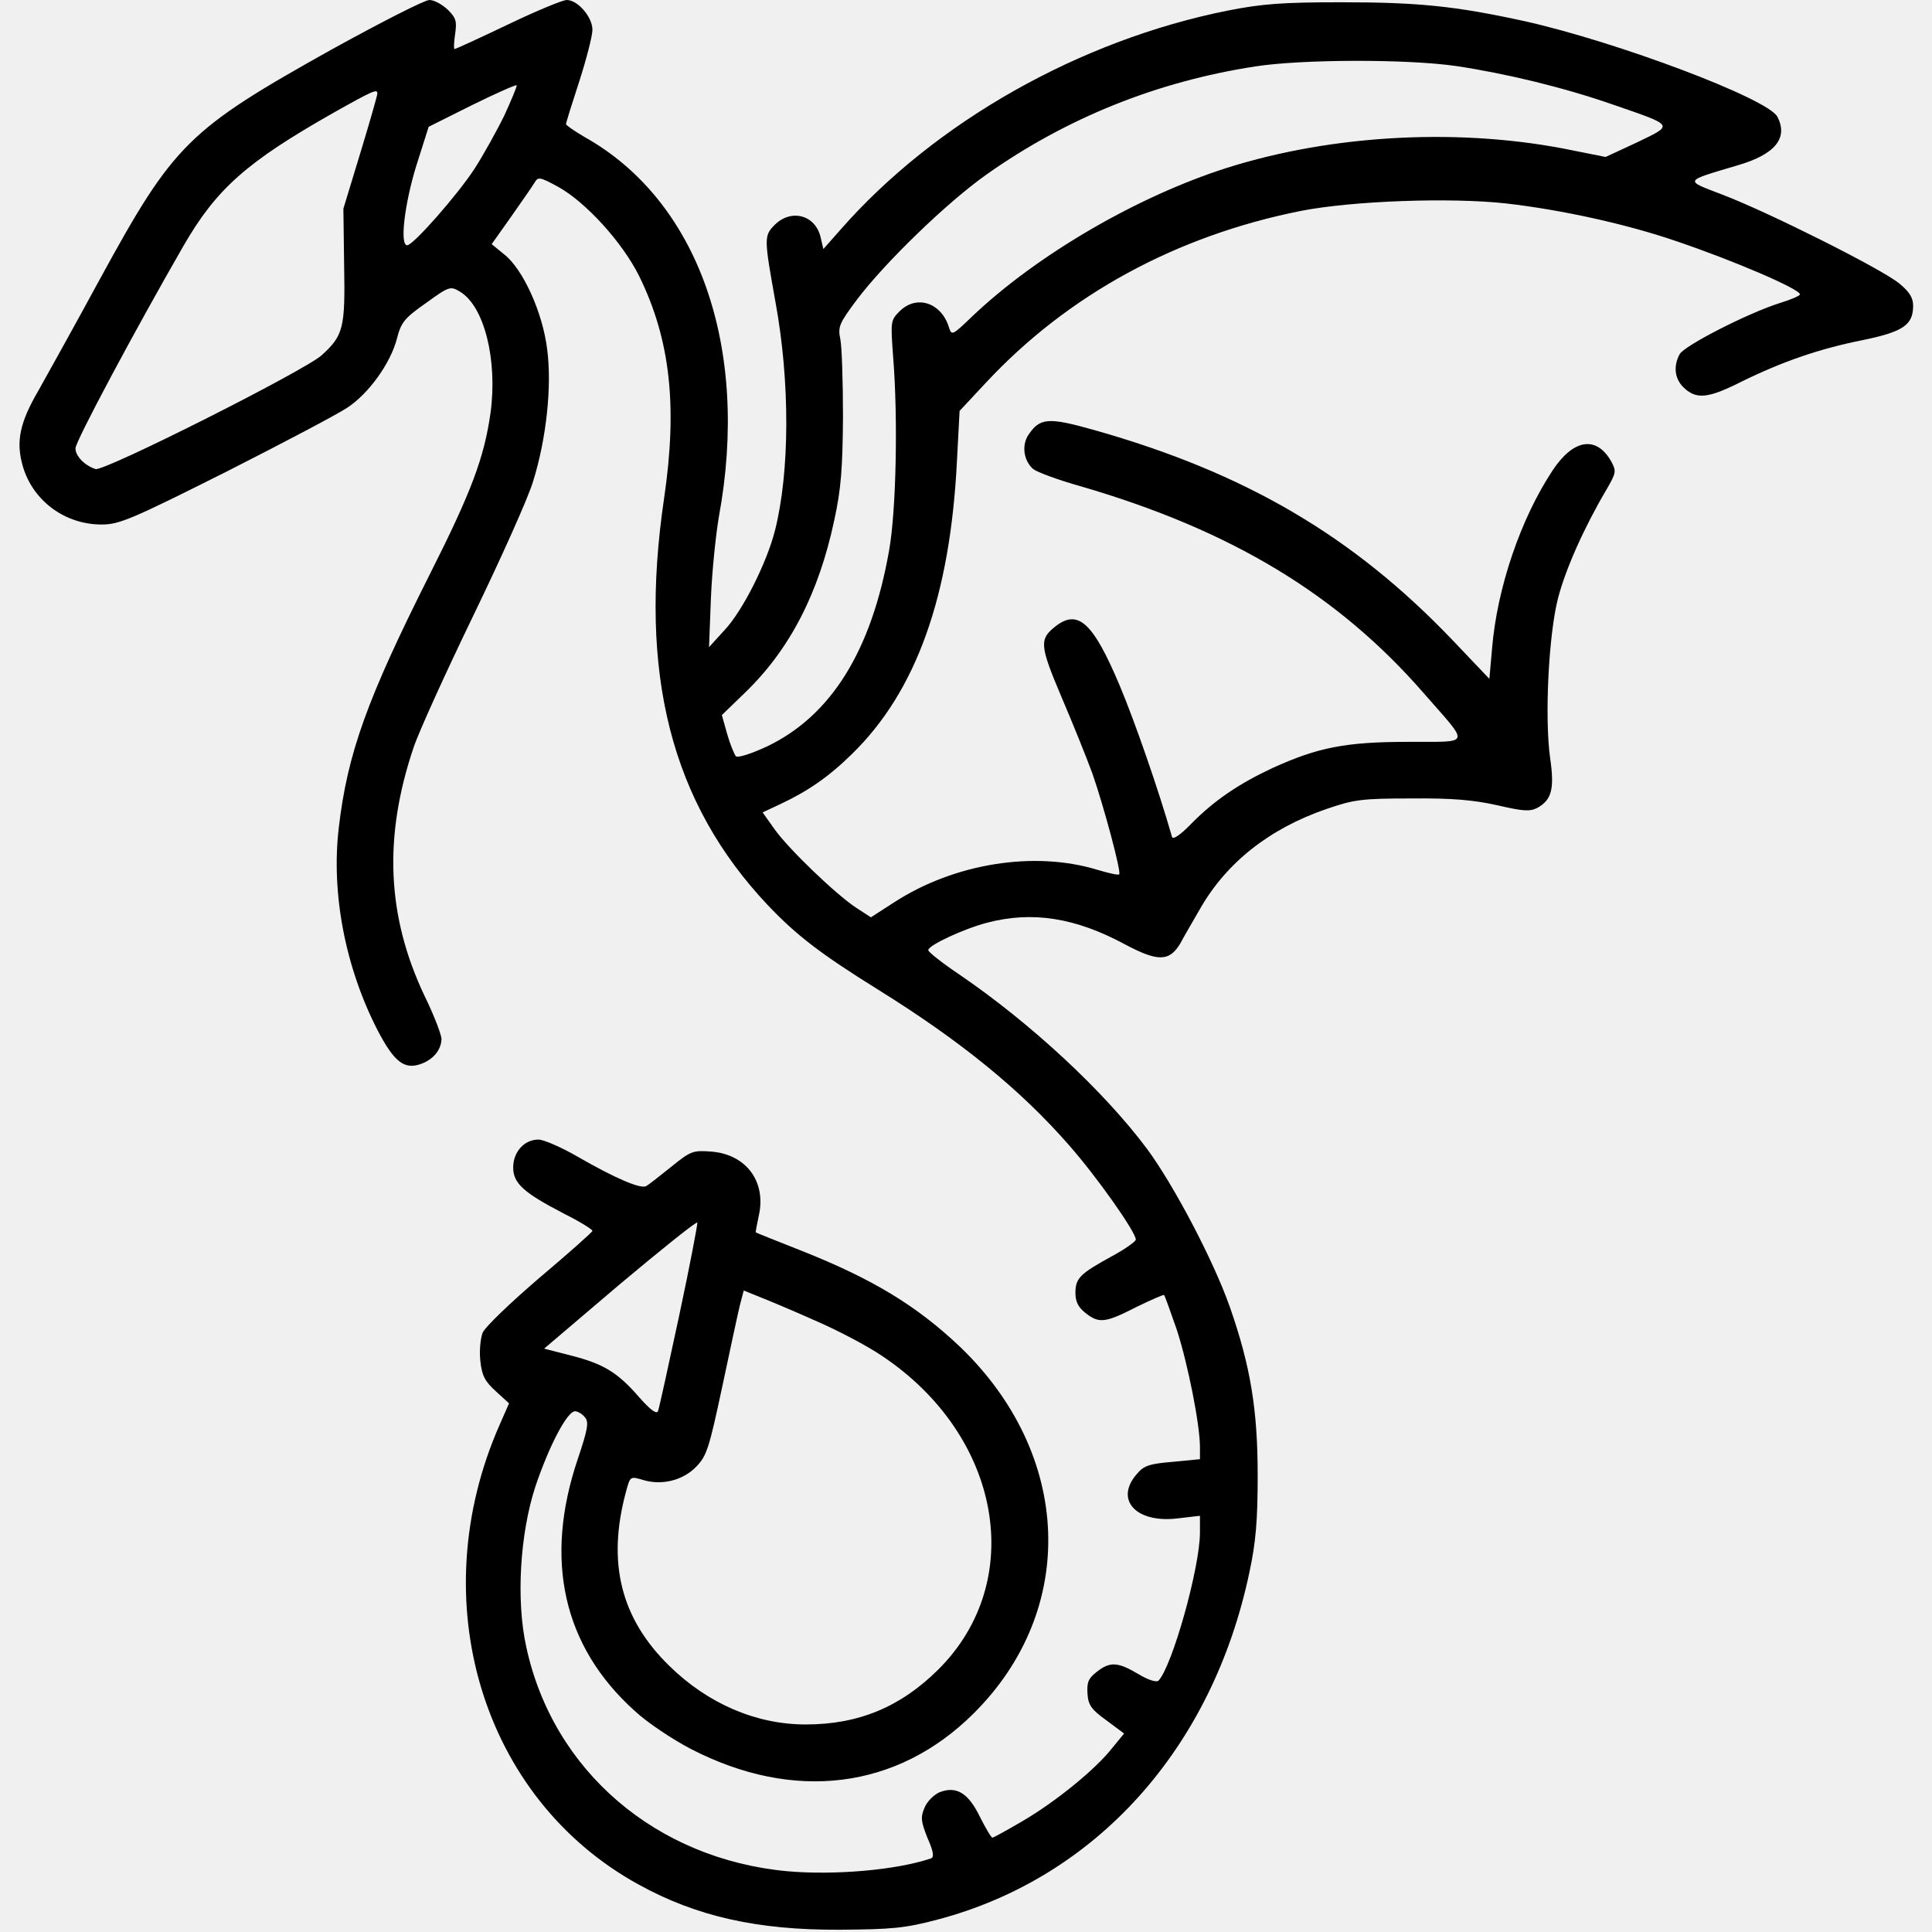
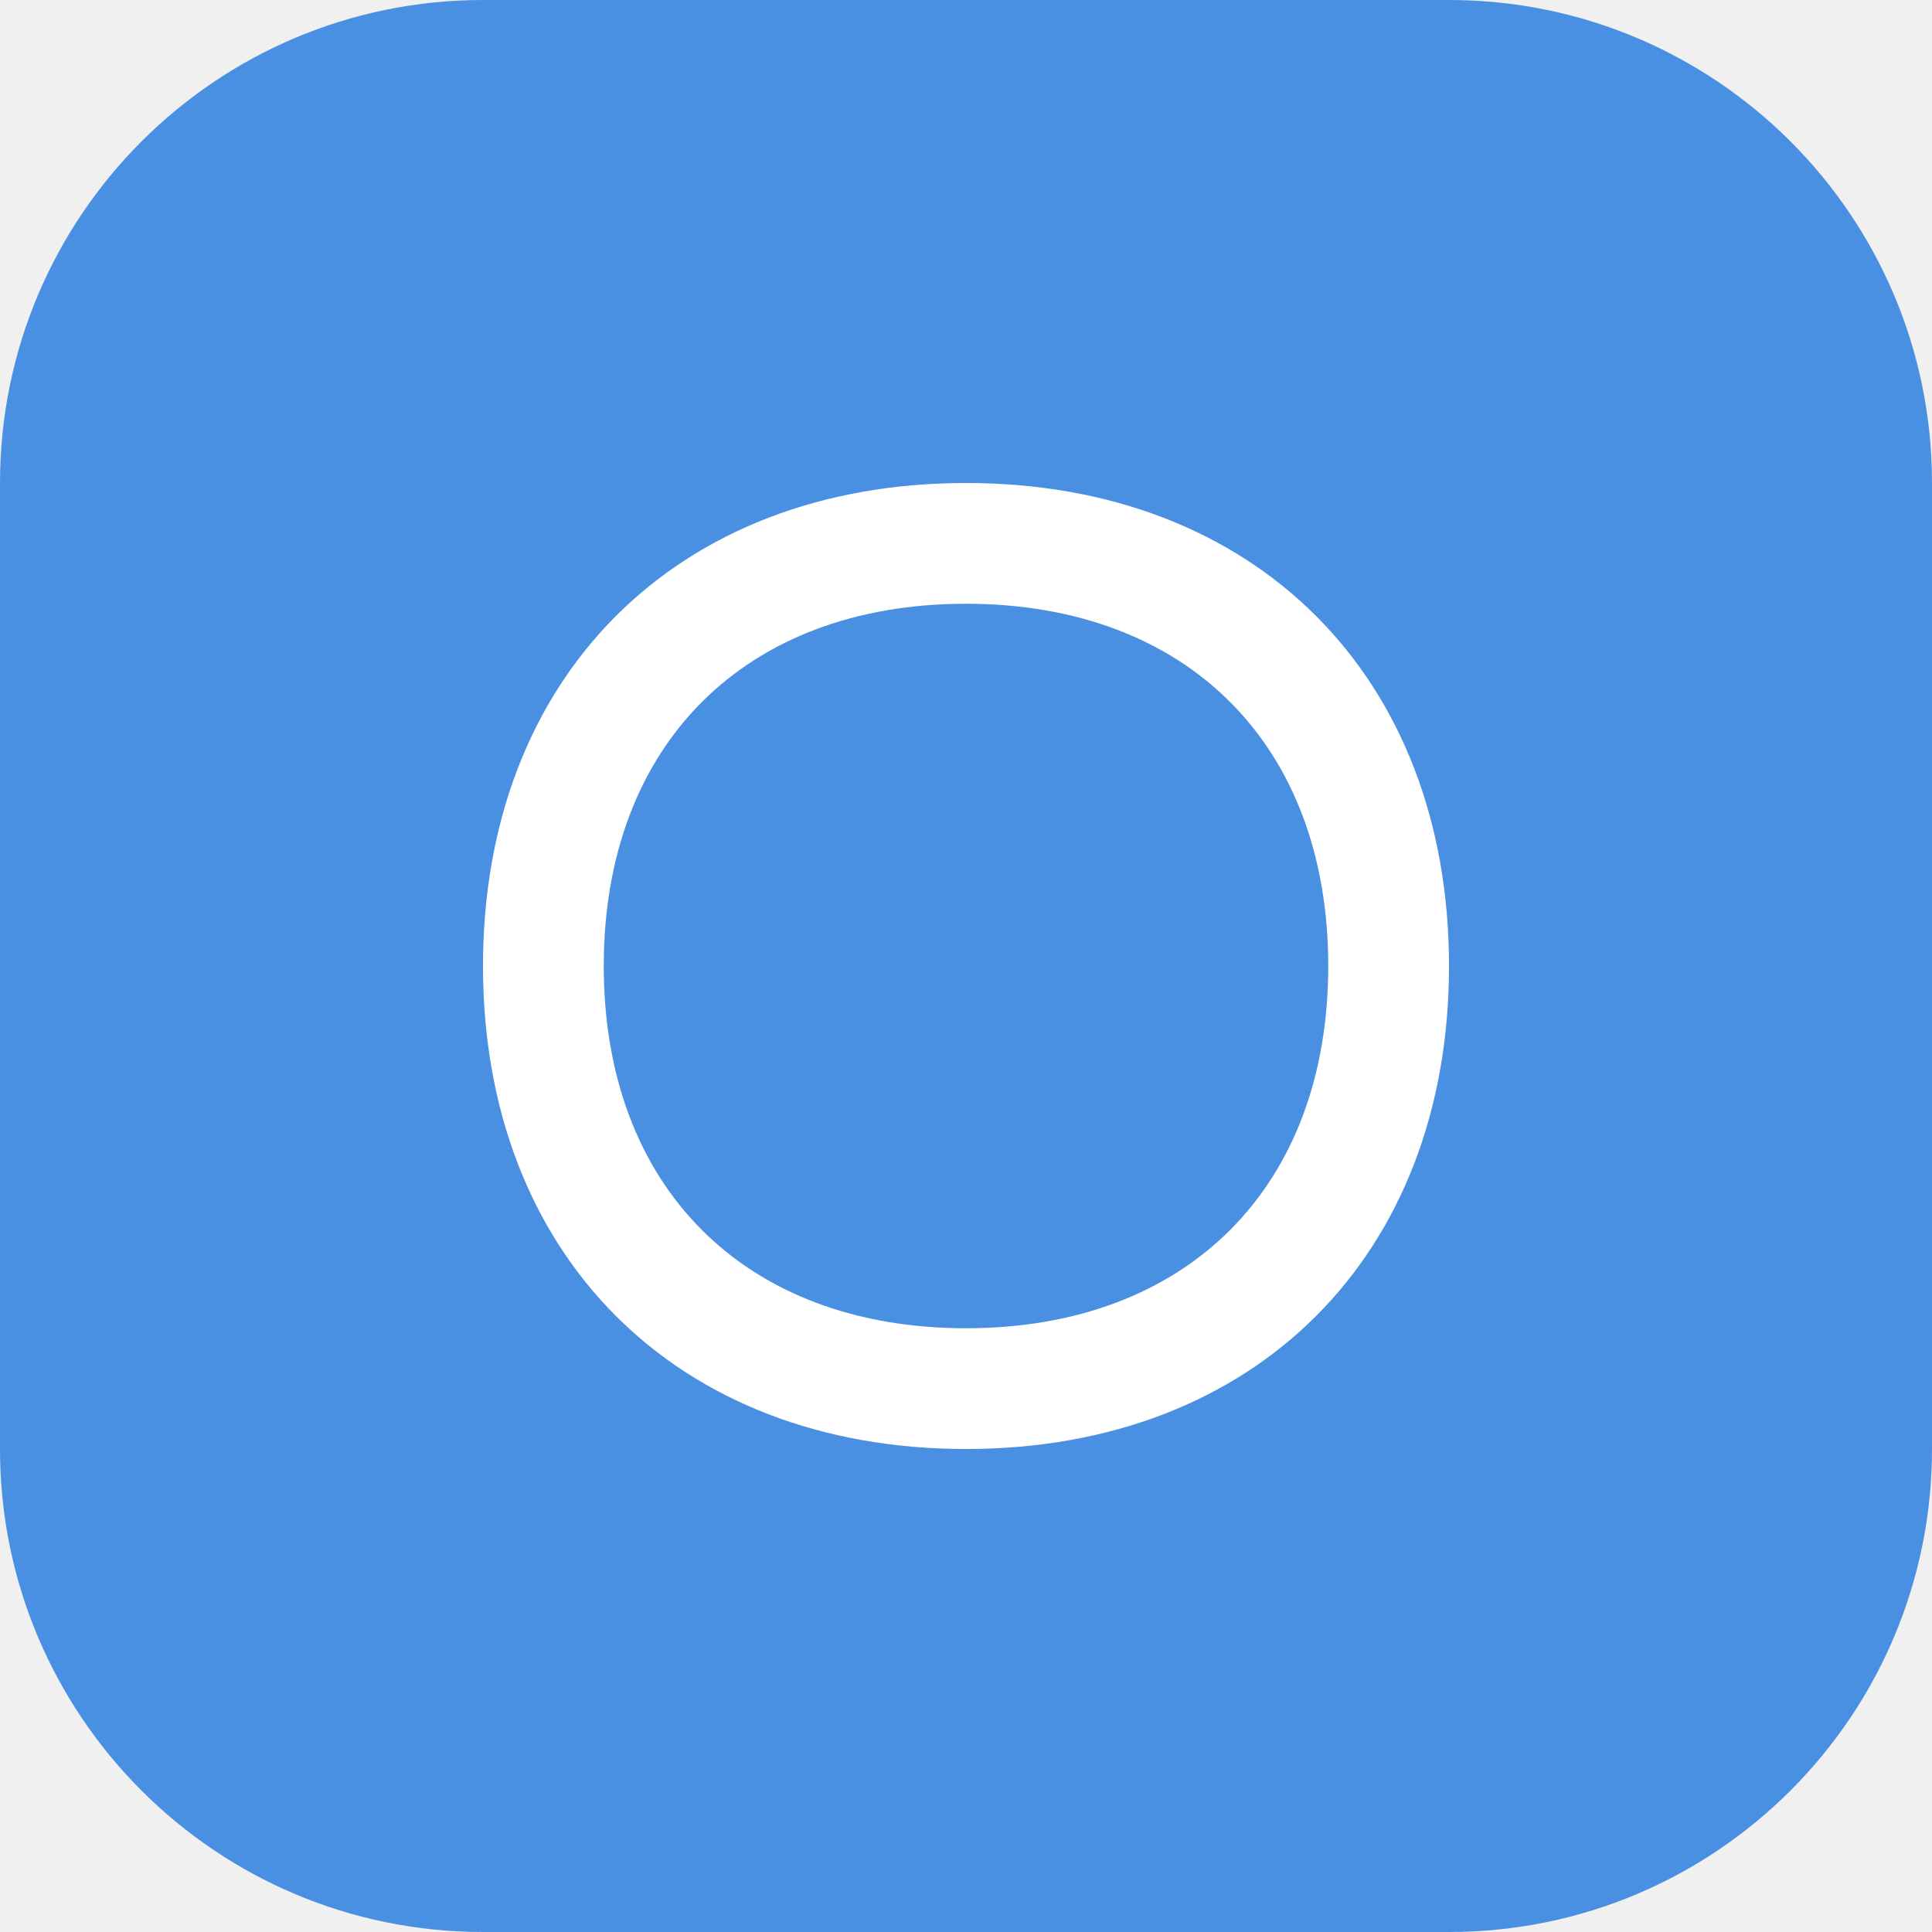
- <svg xmlns="http://www.w3.org/2000/svg" version="1.0" width="512pt" height="512pt" viewBox="0 0 512 512" preserveAspectRatio="xMidYMid meet">
-   <g transform="translate(0,512) scale(0.1,-0.1)" fill="#000000" stroke="none">
-     <path d="M881 4990 c-383 -214 -420 -250 -617 -611 -64 -118 -137 -249 -161 -292 -51 -87 -61 -137 -43 -201 26 -92 111 -156 209 -156 47 0 78 13 329 139 152 77 298 154 323 171 56 37 114 117 131 183 11 43 20 54 77 94 62 45 65 45 90 30 64 -38 100 -180 81 -321 -17 -119 -50 -208 -162 -430 -166 -330 -217 -473 -240 -668 -21 -175 17 -372 103 -539 44 -84 71 -105 116 -88 32 12 52 37 53 65 0 12 -20 64 -45 115 -100 211 -109 421 -29 658 14 42 86 200 159 351 73 151 145 311 158 355 35 113 50 251 37 350 -12 97 -64 212 -114 251 l-33 27 51 72 c28 40 56 80 62 90 10 17 13 17 63 -10 74 -41 171 -148 215 -237 82 -167 102 -343 66 -588 -69 -466 19 -808 275 -1079 76 -80 140 -129 291 -223 219 -136 379 -266 508 -414 73 -83 176 -229 176 -249 0 -5 -28 -25 -63 -44 -84 -46 -97 -58 -97 -97 0 -23 7 -38 26 -53 36 -29 53 -27 135 15 39 19 73 34 74 32 2 -2 17 -44 34 -93 29 -90 61 -250 61 -310 l0 -32 -72 -7 c-61 -5 -77 -10 -95 -32 -60 -68 -3 -131 107 -118 l60 7 0 -44 c0 -94 -74 -356 -110 -393 -5 -5 -28 2 -54 18 -54 32 -75 33 -110 5 -22 -17 -26 -28 -24 -58 2 -30 11 -42 50 -70 l47 -35 -32 -39 c-43 -55 -148 -141 -237 -193 -41 -24 -77 -44 -80 -44 -3 0 -18 25 -33 55 -31 64 -63 83 -108 65 -15 -7 -33 -25 -39 -41 -11 -25 -9 -37 8 -80 16 -36 18 -51 9 -54 -91 -31 -256 -45 -380 -34 -348 32 -621 266 -692 593 -28 125 -17 302 24 427 36 107 84 199 105 199 7 0 19 -7 26 -16 11 -12 8 -31 -19 -111 -90 -267 -39 -496 151 -667 33 -31 101 -76 149 -101 273 -141 547 -107 749 94 277 275 262 686 -36 972 -114 108 -230 179 -419 254 -66 26 -121 48 -122 49 -1 1 3 21 8 45 20 89 -33 161 -124 169 -51 4 -56 2 -108 -40 -30 -24 -59 -47 -66 -51 -14 -9 -80 19 -181 77 -43 25 -91 46 -105 46 -38 0 -67 -33 -67 -74 0 -42 28 -67 134 -122 42 -21 76 -42 76 -46 0 -3 -63 -59 -140 -124 -77 -66 -144 -130 -151 -146 -6 -16 -9 -49 -6 -75 4 -38 12 -54 41 -80 l35 -32 -25 -57 c-205 -465 -47 -990 368 -1218 154 -85 315 -121 533 -120 139 1 173 4 260 27 420 111 728 454 826 920 17 79 22 137 22 257 0 174 -19 290 -74 447 -43 122 -148 322 -219 418 -114 153 -308 333 -497 462 -46 31 -83 60 -83 65 0 13 95 57 157 73 119 31 233 13 363 -57 88 -47 119 -47 148 2 9 17 33 58 52 91 70 123 184 213 335 265 73 25 93 28 225 28 109 1 165 -4 228 -18 69 -16 86 -17 106 -7 38 21 46 50 34 132 -15 108 -4 327 21 424 20 77 69 187 128 287 26 45 27 49 13 75 -39 69 -100 60 -155 -23 -85 -128 -148 -313 -161 -474 l-7 -79 -99 104 c-263 275 -548 442 -947 555 -124 35 -145 33 -176 -13 -18 -28 -12 -68 13 -90 10 -8 66 -29 127 -46 398 -116 681 -287 908 -548 124 -142 128 -128 -42 -129 -165 0 -239 -15 -358 -69 -90 -42 -155 -86 -216 -148 -29 -30 -49 -43 -51 -35 -36 126 -99 307 -139 402 -70 166 -110 203 -170 156 -43 -34 -42 -50 16 -187 30 -70 67 -162 82 -203 30 -86 77 -261 71 -267 -2 -3 -28 3 -58 12 -167 51 -379 17 -538 -86 l-62 -40 -40 26 c-54 36 -177 154 -215 207 l-32 45 49 23 c72 34 127 72 188 132 170 166 260 417 278 776 l7 133 70 75 c217 233 504 389 834 455 138 27 397 36 543 20 149 -17 321 -55 452 -100 151 -51 328 -127 328 -141 0 -4 -24 -14 -53 -23 -83 -26 -254 -113 -266 -136 -17 -32 -13 -66 12 -89 33 -31 64 -28 153 17 108 53 206 87 322 110 106 22 132 40 132 91 0 21 -10 37 -37 59 -46 38 -345 188 -468 235 -102 39 -104 35 37 77 102 29 138 73 108 130 -26 48 -424 198 -670 253 -183 40 -282 50 -485 50 -155 0 -210 -4 -301 -22 -391 -78 -775 -294 -1026 -580 l-46 -52 -7 30 c-13 60 -78 78 -122 34 -29 -29 -28 -36 2 -204 39 -212 38 -450 -1 -605 -22 -87 -86 -214 -134 -265 l-41 -45 5 130 c3 72 13 168 21 215 83 449 -54 838 -356 1007 -27 16 -49 31 -49 34 0 4 16 55 35 113 19 59 35 121 35 137 0 34 -39 79 -68 79 -11 0 -81 -29 -156 -65 -75 -36 -139 -65 -141 -65 -3 0 -2 18 1 39 5 34 3 43 -19 65 -15 14 -36 26 -49 26 -13 0 -128 -59 -257 -130z m2978 -45 c133 -20 286 -57 415 -102 165 -57 162 -53 65 -100 l-84 -39 -85 17 c-293 61 -635 44 -919 -46 -238 -76 -502 -230 -673 -392 -54 -52 -56 -53 -63 -31 -20 66 -86 88 -131 43 -24 -24 -24 -27 -17 -122 13 -162 8 -408 -11 -513 -47 -266 -154 -437 -323 -518 -43 -20 -78 -31 -83 -26 -4 5 -15 31 -23 59 l-14 50 62 60 c118 114 195 263 236 457 18 82 22 138 23 273 0 94 -3 186 -7 206 -7 33 -3 42 44 105 74 98 239 258 344 332 211 149 451 246 712 286 122 19 400 20 532 1z m-2522 -130 c-20 -41 -56 -106 -80 -143 -45 -69 -162 -202 -178 -202 -20 0 -7 109 24 210 l33 104 114 57 c63 31 117 55 119 53 2 -2 -13 -37 -32 -79z m-337 57 c0 -5 -20 -75 -45 -157 l-45 -148 2 -151 c3 -165 -2 -185 -59 -237 -43 -40 -579 -310 -600 -302 -30 10 -53 35 -53 55 0 18 157 312 286 536 87 151 167 222 394 351 110 62 120 66 120 53z m800 -3238 c-28 -131 -53 -245 -56 -253 -3 -10 -19 1 -50 36 -57 66 -95 89 -182 111 l-70 18 201 171 c111 93 203 167 205 163 1 -4 -20 -115 -48 -246z m361 -14 c58 -25 138 -67 176 -93 317 -211 386 -597 149 -832 -100 -99 -211 -145 -351 -145 -131 0 -259 55 -361 155 -129 126 -166 274 -115 462 11 41 11 41 45 31 49 -15 105 -2 141 35 28 29 34 48 69 212 21 99 42 197 47 217 l10 38 42 -17 c23 -9 90 -37 148 -63z" />
-   </g>
+ <svg xmlns="http://www.w3.org/2000/svg" width="512" height="512" viewBox="0 0 512 512" fill="none">
+   <rect width="512" height="512" rx="128" fill="#4A90E2" />
+   <path d="M256 128C179.3 128 128 179.3 128 256C128 332.7 179.3 384 256 384C332.7 384 384 332.7 384 256C384 179.3 332.7 128 256 128ZM256 352C197.4 352 160 314.6 160 256C160 197.4 197.4 160 256 160C314.6 160 352 197.4 352 256C352 314.6 314.6 352 256 352Z" fill="white" />
</svg>
